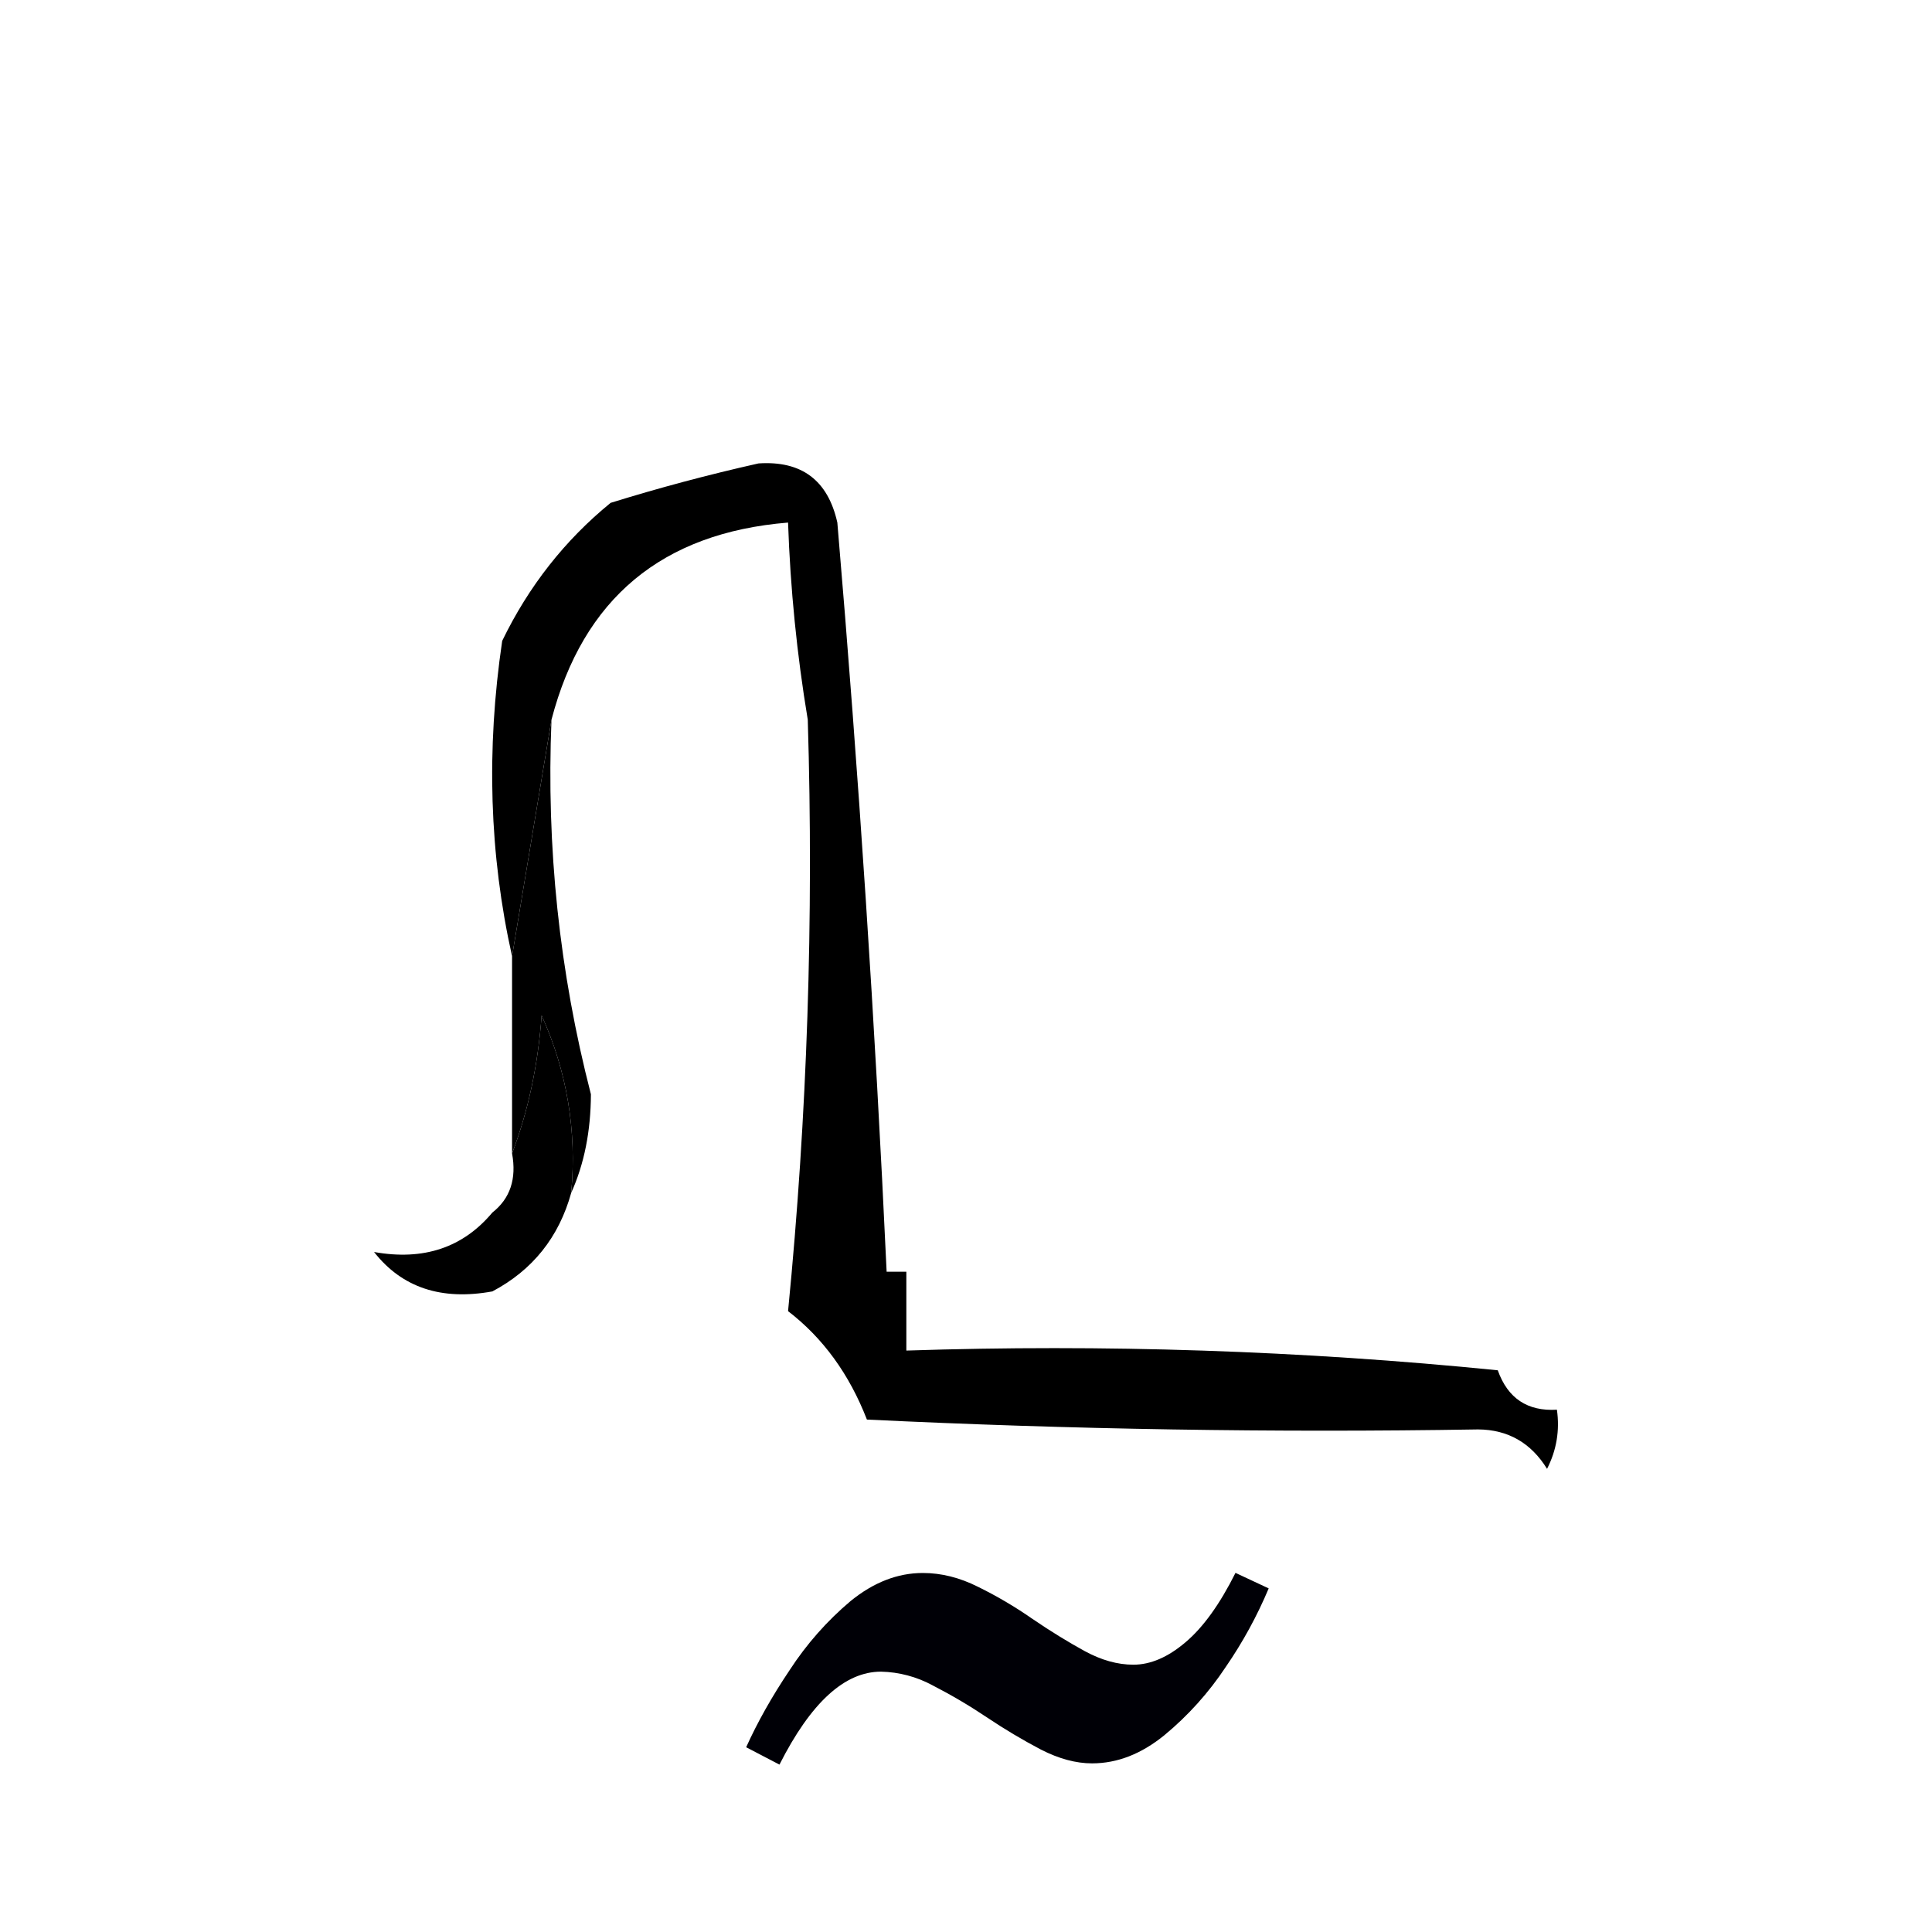
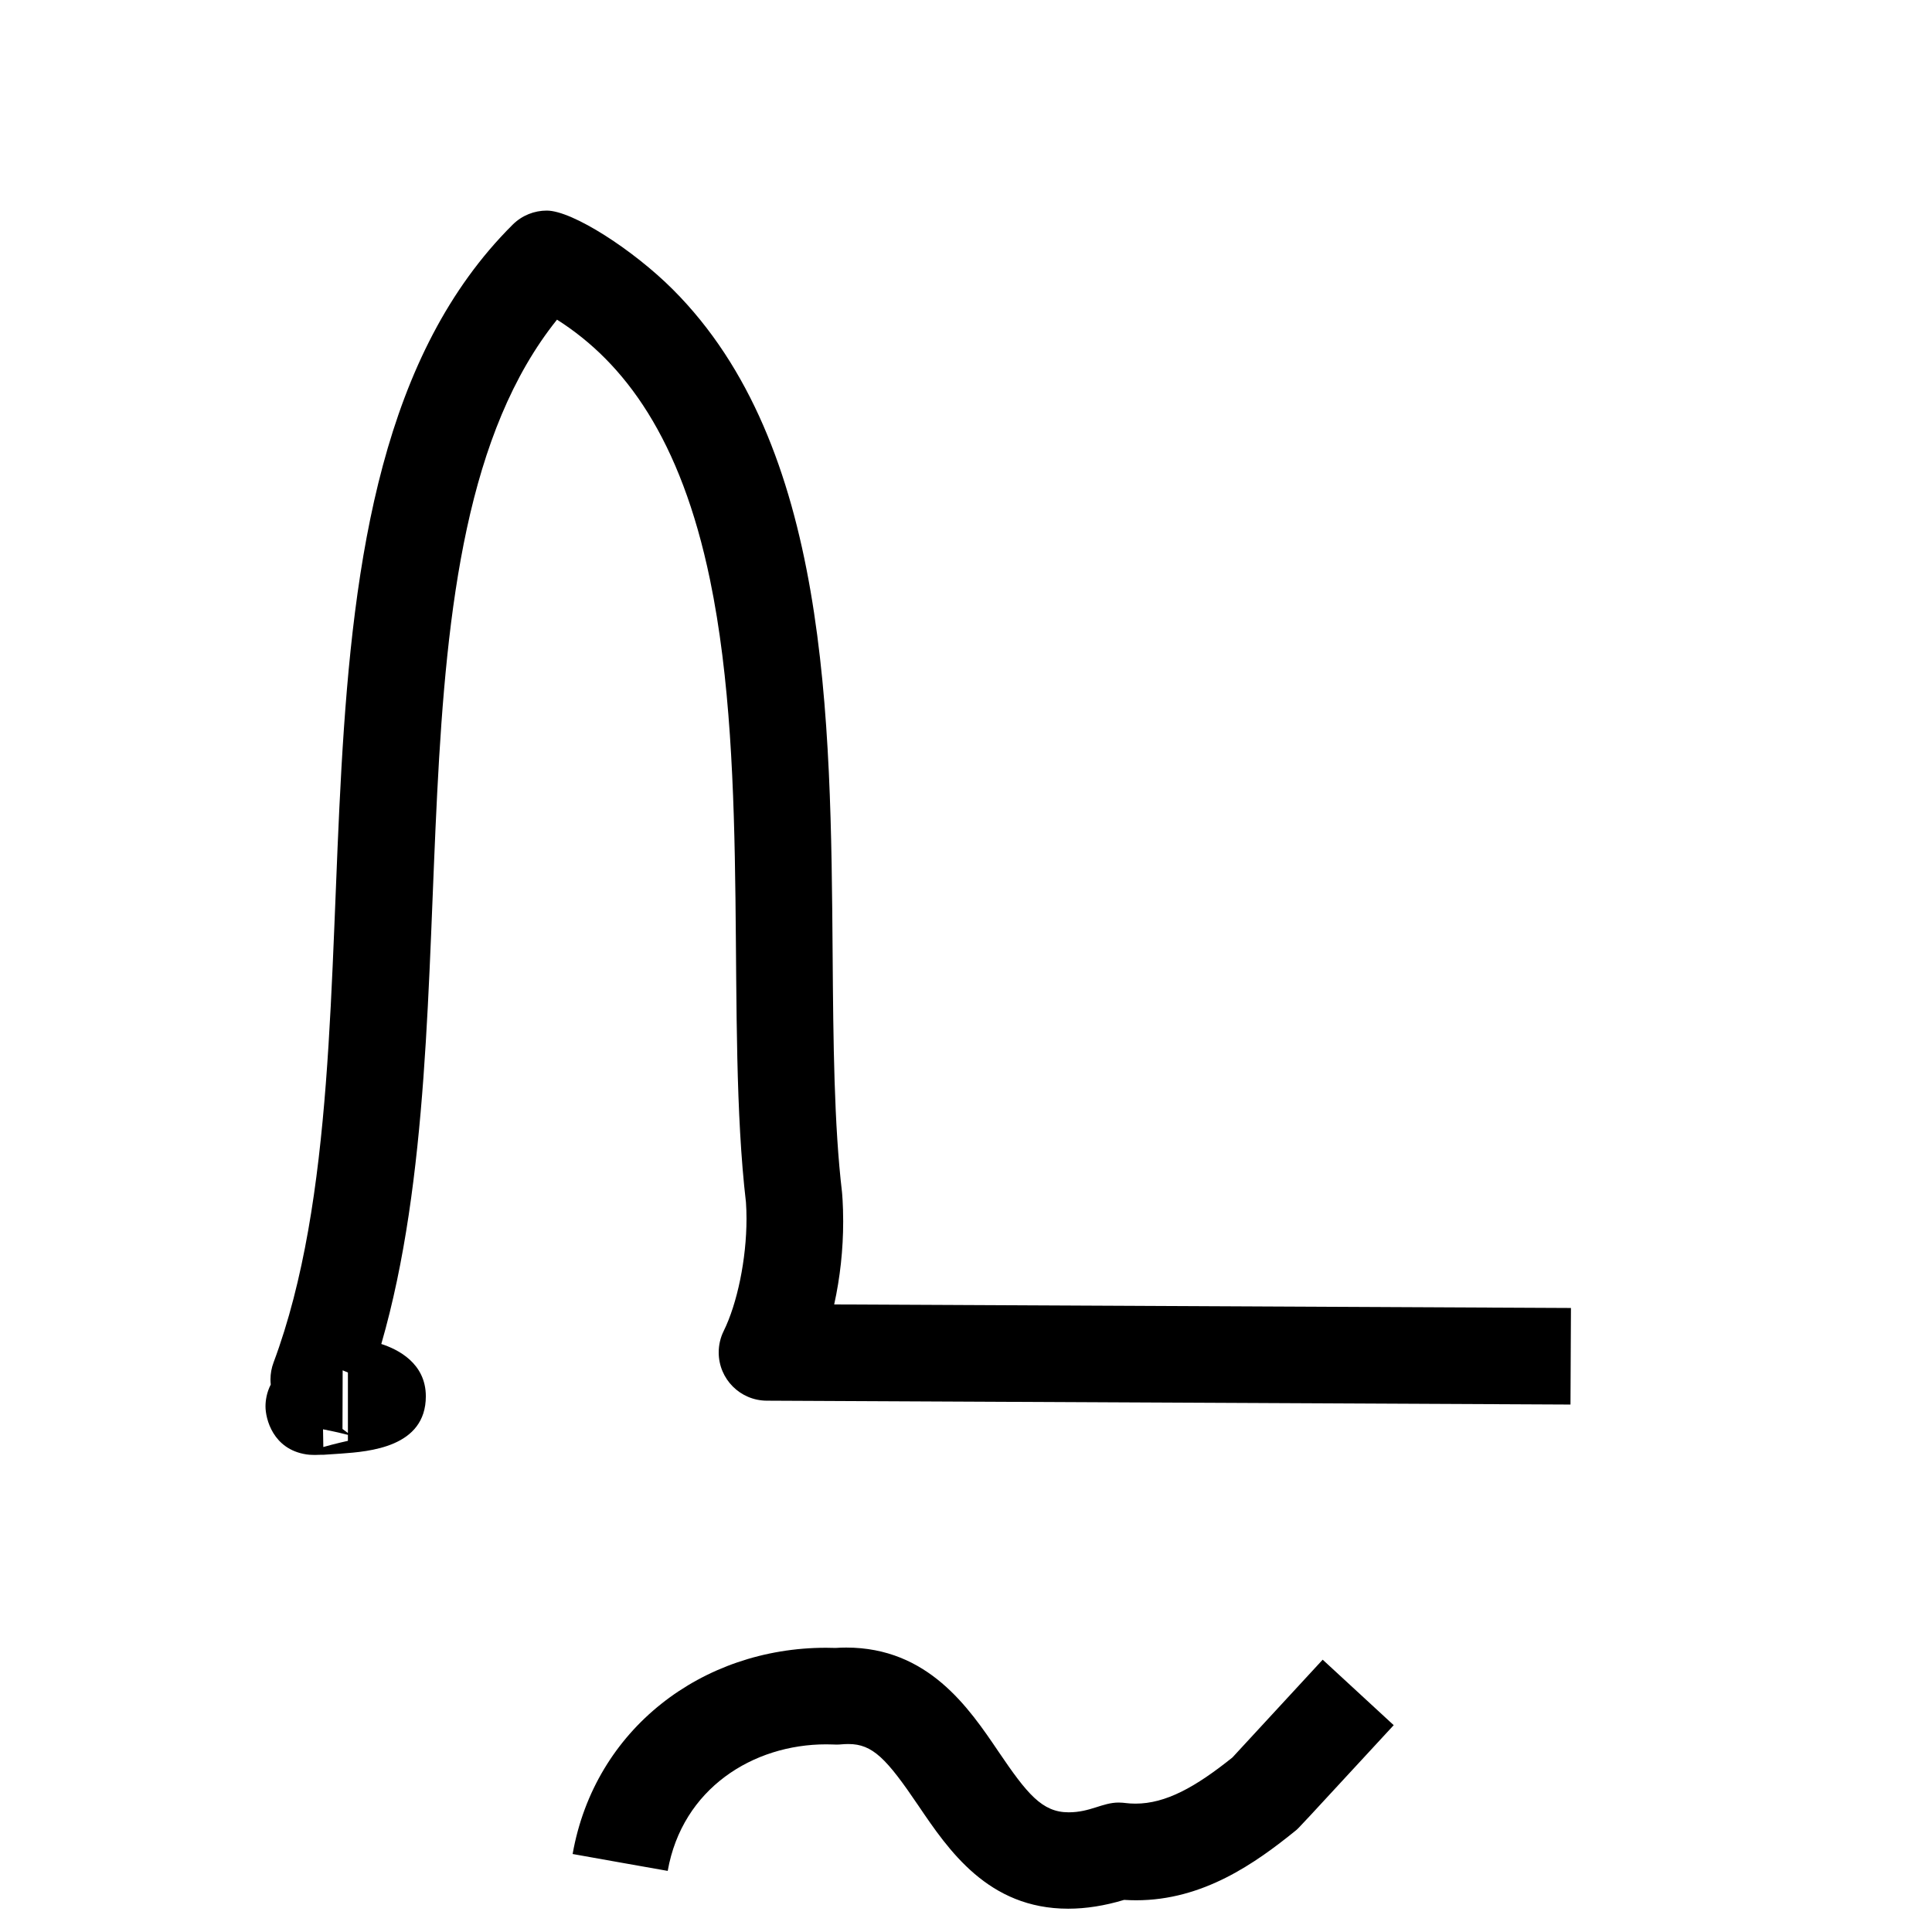
- <svg xmlns="http://www.w3.org/2000/svg" version="1.1" width="98.0" height="98.0" viewBox="-48.974 331.507 98.0 98.0" id="svg1">
-   <defs id="defs1" />
-   <g id="la" transform="translate(-215.5,-631.486)">
-     <g id="g1452" style="fill:#000000">
-       <path style="opacity:1;fill:#000000" fill="#2b2832" d="m 194.5,999.5 c -0.267,6.47 0.399,12.8 2,19 -0.007,1.87 -0.34,3.54 -1,5 0.289,-3.15 -0.211,-6.15 -1.5,-9 -0.186,2.54 -0.686,4.87 -1.5,7 0,-3.33 0,-6.67 0,-10 0.667,-4 1.333,-8 2,-12 z" id="path1452" />
-     </g>
-     <g id="g1479" style="fill:#000000">
-       <path style="opacity:1;fill:#000000" fill="#120e1a" d="m 195.5,1023.5 c -0.624,2.25 -1.957,3.92 -4,5 -2.582,0.47 -4.582,-0.19 -6,-2 2.51,0.45 4.51,-0.22 6,-2 0.904,-0.71 1.237,-1.71 1,-3 0.814,-2.13 1.314,-4.46 1.5,-7 1.289,2.85 1.789,5.85 1.5,9 z" id="path1479" />
-     </g>
-     <g id="g1491" style="fill:#000000">
-       <path style="opacity:1;fill:#000000" fill="#1e1b28" d="m 211.5,1027.5 c 0.333,0 0.667,0 1,0 0,0.33 0,0.67 0,1 0,1 0,2 0,3 10.022,-0.33 20.022,0 30,1 0.505,1.42 1.505,2.09 3,2 0.149,1.05 -0.017,2.05 -0.5,3 -0.816,-1.32 -1.983,-1.99 -3.5,-2 -10.339,0.17 -20.672,0 -31,-0.5 -0.897,-2.31 -2.23,-4.14 -4,-5.5 0.974,-9.92 1.307,-19.92 1,-30 -0.551,-3.307 -0.884,-6.64 -1,-10 -6.395,0.522 -10.395,3.856 -12,10 -0.667,4 -1.333,8 -2,12 -1.151,-5.15 -1.317,-10.48 -0.5,-16 1.344,-2.772 3.177,-5.105 5.5,-7 2.456,-0.762 4.956,-1.429 7.5,-2 2.188,-0.146 3.521,0.854 4,3 1.087,12.78 1.92,25.45 2.5,38 z" id="path1491" />
-     </g>
-   </g>
-   <path d="m 15.38,412.078 a 22.164,22.164 0 0 1 -2.181,3.989 15.791,15.791 0 0 1 -3.114,3.461 c -1.166,0.948 -2.383,1.425 -3.668,1.425 -0.813,0 -1.679,-0.233 -2.59,-0.699 a 29.775,29.775 0 0 1 -2.73,-1.627 27.718,27.718 0 0 0 -2.767,-1.632 5.761,5.761 0 0 0 -2.616,-0.694 c -1.844,0 -3.559,1.57 -5.15,4.715 l -1.689,-0.881 c 0.565,-1.254 1.3,-2.565 2.212,-3.922 a 15.905,15.905 0 0 1 3.083,-3.492 c 1.166,-0.948 2.383,-1.425 3.668,-1.425 0.933,0 1.865,0.233 2.793,0.699 0.948,0.466 1.87,1.005 2.761,1.627 0.912,0.622 1.798,1.166 2.647,1.632 0.855,0.466 1.679,0.694 2.476,0.694 0.87,0 1.751,-0.378 2.642,-1.135 0.896,-0.756 1.741,-1.927 2.539,-3.523 z" style="font-style:normal;font-variant:normal;font-weight:400;font-stretch:normal;font-size:11.5px;line-height:0;font-family:'Gentium Book Plus';-inkscape-font-specification:'Gentium Book Plus';font-variant-ligatures:normal;font-variant-caps:normal;font-variant-numeric:normal;font-feature-settings:normal;text-align:start;writing-mode:lr-tb;text-anchor:start;fill:#000006;fill-opacity:1;stroke:none;stroke-width:0.777;stroke-linecap:square;stroke-linejoin:bevel;stroke-miterlimit:4;stroke-dasharray:none;stroke-dashoffset:0;stroke-opacity:1;paint-order:markers stroke fill" id="path1" />
-   <g id="x-reference" transform="translate(500,0)">
-     <defs id="defs1" />
-     <g id="g2" transform="translate(18.4314,-23.83613)">
-       <path style="fill:none;stroke:#000000;stroke-width:8.665;stroke-opacity:1" id="path2" d="M 104.611,-20.599 A 23.325,23.532 0 0 1 92.924,-0.206 23.325,23.532 0 0 1 69.574,-0.249 23.325,23.532 0 0 1 57.96,-20.685" transform="rotate(90)" />
-       <rect style="fill:none;stroke:#000000;stroke-width:8.665;stroke-opacity:1" id="rect2" width="0.742" height="9.066" x="-48.887" y="28.825" transform="rotate(-50.3642)" />
-       <rect style="fill:none;stroke:#000000;stroke-width:8.665;stroke-opacity:1" id="rect2-8" width="0.742" height="9.066" x="72.478" y="-72.79" transform="matrix(0.6379053,0.7701148,0.7701148,-0.6379053,0,0)" />
-     </g>
-     <rect style="fill:#000000;stroke-width:8.665" id="rect1" width="9.862" height="50.048" x="-12.595" y="-87.838" transform="scale(1,-1)" />
-     <path style="fill:#000000;stroke-width:8.665" id="path1" d="m -12.493,-24.679 a 14.114,11.772 0 0 1 -7.072,10.202 14.114,11.772 0 0 1 -14.129,-0.022 14.114,11.772 0 0 1 -7.027,-10.224" transform="matrix(0.6752895,-0.7375528,-0.7375528,-0.6752895,0,0)" />
-     <path d="m 26.926,91.844 a 22.164,22.164 0 0 1 -2.181,3.989 15.791,15.791 0 0 1 -3.114,3.461 c -1.166,0.948 -2.383,1.425 -3.668,1.425 -0.813,0 -1.679,-0.233 -2.59,-0.699 a 29.775,29.775 0 0 1 -2.73,-1.627 27.718,27.718 0 0 0 -2.767,-1.632 5.761,5.761 0 0 0 -2.616,-0.694 c -1.844,0 -3.559,1.57 -5.15,4.715 L 0.42,99.9 c 0.565,-1.254 1.3,-2.565 2.212,-3.922 a 15.905,15.905 0 0 1 3.083,-3.492 c 1.166,-0.948 2.383,-1.425 3.668,-1.425 0.933,0 1.865,0.233 2.793,0.699 0.948,0.466 1.87,1.005 2.761,1.627 0.912,0.622 1.798,1.166 2.647,1.632 0.855,0.466 1.679,0.694 2.476,0.694 0.87,0 1.751,-0.378 2.642,-1.135 0.896,-0.756 1.741,-1.927 2.539,-3.523 z" style="font-style:normal;font-variant:normal;font-weight:400;font-stretch:normal;font-size:11.5px;line-height:0;font-family:'Gentium Book Plus';-inkscape-font-specification:'Gentium Book Plus';font-variant-ligatures:normal;font-variant-caps:normal;font-variant-numeric:normal;font-feature-settings:normal;text-align:start;writing-mode:lr-tb;text-anchor:start;fill:#000006;fill-opacity:1;stroke:none;stroke-width:0.777;stroke-linecap:square;stroke-linejoin:bevel;stroke-miterlimit:4;stroke-dasharray:none;stroke-dashoffset:0;stroke-opacity:1;paint-order:markers stroke fill" id="path1-1" />
-   </g>
-   <g id="lo-reference" transform="translate(2000,0)">
-     <defs id="defs1">
-       <defs id="defs2-5" />
-     </defs>
-     <g id="lo" transform="translate(-844.7314,-593.2028)">
-       <g id="g1750" style="fill:#000000" transform="translate(46)">
-         <g id="g1383" style="fill:#000000">
-           <path style="opacity:1;fill:#000000" fill="#413c40" d="m 737.5,954.5 c -0.951,1.419 -1.284,3.085 -1,5 -1.431,-1.28 -2.098,-2.947 -2,-5 -3.004,0.222 -5.671,1.222 -8,3 -0.709,-0.904 -1.709,-1.237 -3,-1 0.333,-0.667 0.667,-1.333 1,-2 2.847,-3.409 6.513,-4.576 11,-3.5 1.323,0.816 1.989,1.983 2,3.5 z" id="path1383" />
-         </g>
-         <g id="g1392" style="fill:#000000">
-           <path style="opacity:1;fill:#000000" fill="#211b2a" d="m 737.5,954.5 c 3.605,7.765 2.271,14.598 -4,20.5 -11.243,2.09 -15.743,-2.41 -13.5,-13.5 1.03,-1.846 2.196,-3.513 3.5,-5 1.291,-0.237 2.291,0.096 3,1 -1.77,1.613 -2.936,3.613 -3.5,6 -1.218,6.783 1.616,9.616 8.5,8.5 4.005,-3.149 5.672,-7.316 5,-12.5 -0.284,-1.915 0.049,-3.581 1,-5 z" id="path1392" />
-         </g>
-       </g>
-       <g id="g1447" style="fill:#000000" transform="translate(46)">
-         <path style="opacity:1;fill:#000000" fill="#403a47" d="m 700.5,987.5 c -0.272,12.038 0.062,24.04 1,36 4.667,0 9.333,0 14,0 -3.798,0.98 -7.798,1.32 -12,1 -1.699,-0.03 -3.033,-0.69 -4,-2 0,-0.67 0,-1.33 0,-2 -0.328,-11.18 0.005,-22.179 1,-33 z" id="path1447" />
-       </g>
-       <g id="g1454" style="fill:#000000" transform="translate(46)">
-         <path style="opacity:1;fill:#000000" fill="#201e2b" d="m 701.5,975.5 c 0.667,0 1.333,0 2,0 1.548,0.321 2.215,1.321 2,3 -0.814,2.131 -1.314,4.464 -1.5,7 -0.5,11.328 -0.667,22.66 -0.5,34 15.509,-0.33 30.842,0 46,1 0.734,1.21 1.067,2.54 1,4 -11.65,-0.77 -23.317,-1.1 -35,-1 -4.667,0 -9.333,0 -14,0 -0.938,-11.96 -1.272,-23.962 -1,-36 0.31,-3.213 -0.023,-6.213 -1,-9 0,-0.333 0,-0.667 0,-1 0.667,0 1,-0.333 1,-1 0,-0.667 0.333,-1 1,-1 z" id="path1454" />
-       </g>
-     </g>
-     <g id="x-reference" transform="translate(-245.5396,326.4201)">
-       <defs id="defs2" />
-       <g id="g2" transform="translate(55.44624,8.132989)">
-         <path style="fill:none;stroke:#000000;stroke-width:8.665;stroke-opacity:1" id="path2" d="M 104.611,-20.599 A 23.325,23.532 0 0 1 92.924,-0.206 23.325,23.532 0 0 1 69.574,-0.249 23.325,23.532 0 0 1 57.96,-20.685" transform="rotate(90)" />
-         <rect style="fill:none;stroke:#000000;stroke-width:8.665;stroke-opacity:1" id="rect2" width="0.742" height="9.066" x="-48.887" y="28.825" transform="rotate(-50.3642)" />
-         <rect style="fill:none;stroke:#000000;stroke-width:8.665;stroke-opacity:1" id="rect2-8" width="0.742" height="9.066" x="72.478" y="-72.79" transform="matrix(0.6379053,0.7701148,0.7701148,-0.6379053,0,0)" />
-       </g>
-       <circle style="fill:none;stroke:#000000;stroke-width:3;stroke-dasharray:none;stroke-opacity:1" id="path3" cx="61.301" cy="49.343" r="4.645" />
-     </g>
-     <g id="g3">
-       <rect style="fill:#000000;stroke:#000000;stroke-width:3" id="rect3" width="5.301" height="47.089" x="21.099" y="376.23" />
-       <rect style="fill:#000000;stroke:#000000;stroke-width:3" id="rect3-8" width="5.301" height="47.089" x="-423.348" y="21.058" transform="rotate(-90)" />
-     </g>
-     <g id="g2-1" transform="translate(-85.51215,217.9376)">
-       <path style="fill:none;stroke:#000000;stroke-width:8.665;stroke-opacity:1" id="path2-7" d="M 104.611,-20.599 A 23.325,23.532 0 0 1 92.924,-0.206 23.325,23.532 0 0 1 69.574,-0.249 23.325,23.532 0 0 1 57.96,-20.685" transform="rotate(90)" />
-       <rect style="fill:none;stroke:#000000;stroke-width:8.665;stroke-opacity:1" id="rect2-1" width="0.742" height="9.066" x="-48.887" y="28.825" transform="rotate(-50.3642)" />
-       <rect style="fill:none;stroke:#000000;stroke-width:8.665;stroke-opacity:1" id="rect2-8-1" width="0.742" height="9.066" x="72.478" y="-72.79" transform="matrix(0.6379053,0.7701148,0.7701148,-0.6379053,0,0)" />
-     </g>
-     <circle style="fill:none;stroke:#000000;stroke-width:3;stroke-dasharray:none;stroke-opacity:1" id="path3-5" cx="45.586" cy="363.188" r="4.645" />
-   </g>
+ <svg xmlns="http://www.w3.org/2000/svg" version="1.1" width="1000" height="1000" viewBox="0 0 1000 1000" id="svg1">
+   <path d="M 427.60,902.87 C 389.78,902.87 353.14,925.73 345.61,968.37 C 345.61,968.37 296.38,959.68 296.39,959.63 C 307.82,894.86 363.43,852.88 427.55,852.88 C 429.20,852.88 430.85,852.91 432.51,852.97 C 434.36,852.84 436.19,852.78 437.99,852.78 C 480.36,852.78 501.45,883.93 516.73,906.51 C 531.67,928.57 539.40,938.05 553.12,938.05 C 564.33,938.05 570.54,933.00 579.00,933.00 C 582.08,933.00 583.38,933.56 587.73,933.56 C 603.39,933.56 618.75,925.01 637.89,909.68 L 684.62,859.05 L 721.38,892.95 C 672.14,946.30 672.14,946.30 670.72,947.44 C 649.72,964.45 622.72,983.58 588.06,983.58 C 586.01,983.58 583.93,983.51 581.83,983.38 C 571.83,986.40 562.14,987.94 552.89,987.94 C 511.48,987.94 490.96,957.64 475.30,934.51 C 458.85,910.21 451.66,902.71 439.15,902.71 C 436.30,902.71 435.16,903.00 433.00,903.00 C 432.95,903.00 429.39,902.87 427.60,902.87  Z M 137.42,727.97 C 137.42,724.96 138.01,720.78 140.14,716.64 C 140.05,715.76 140.00,714.88 140.00,714.00 C 140.00,711.03 140.53,708.05 141.59,705.23 C 204.75,536.10 130.88,250.01 265.37,116.27 C 270.25,111.43 276.62,109.00 283.00,109.00 C 296.38,109.00 327.97,129.53 348.28,149.84 C 428.95,230.51 430.02,370.47 430.97,494.26 C 431.32,539.74 431.72,582.36 435.82,617.05 C 435.84,617.20 436.43,623.29 436.43,632.20 C 436.43,646.65 434.85,661.28 431.77,675.17 L 813.12,677.01 C 813.12,677.01 812.88,726.99 812.88,726.99 C 396.88,724.99 396.88,724.99 396.88,724.99 C 383.11,724.93 372.00,713.77 372.00,700.00 C 372.00,696.20 372.86,692.40 374.58,688.92 C 381.54,674.85 386.39,651.83 386.39,630.82 C 386.39,627.95 386.30,625.12 386.11,622.35 C 375.38,530.47 388.56,401.56 367.48,299.97 C 352.35,227.03 323.36,187.73 288.31,165.45 C 195.08,281.64 246.48,525.80 197.36,695.64 C 205.96,698.41 220.41,705.61 220.41,722.72 C 220.41,749.15 190.99,751.32 176.67,752.37 C 173.09,752.64 169.85,752.84 167.41,752.99 C 166.78,753.03 166.20,753.00 165.66,753.00 C 165.55,753.00 165.45,753.00 165.35,753.00 C 165.26,753.00 165.17,753.01 165.08,753.01 C 164.00,753.05 163.35,753.07 163.07,753.08 C 162.26,752.98 160.88,753.14 158.62,752.80 C 141.18,750.15 137.42,734.26 137.42,727.97  Z M 177.36,709.28 L 177.27,739.64 L 180.08,741.72 L 180.08,710.41 L 177.36,709.28  Z M 167.35,748.98 C 173.05,747.32 180.08,745.77 180.08,745.77 L 180.08,742.68 C 177.55,742.00 173.21,740.98 167.20,739.81 L 167.35,748.98 Z" style="fill:#000000;fill-opacity:1;stroke:none" id="glyph" />
</svg>
